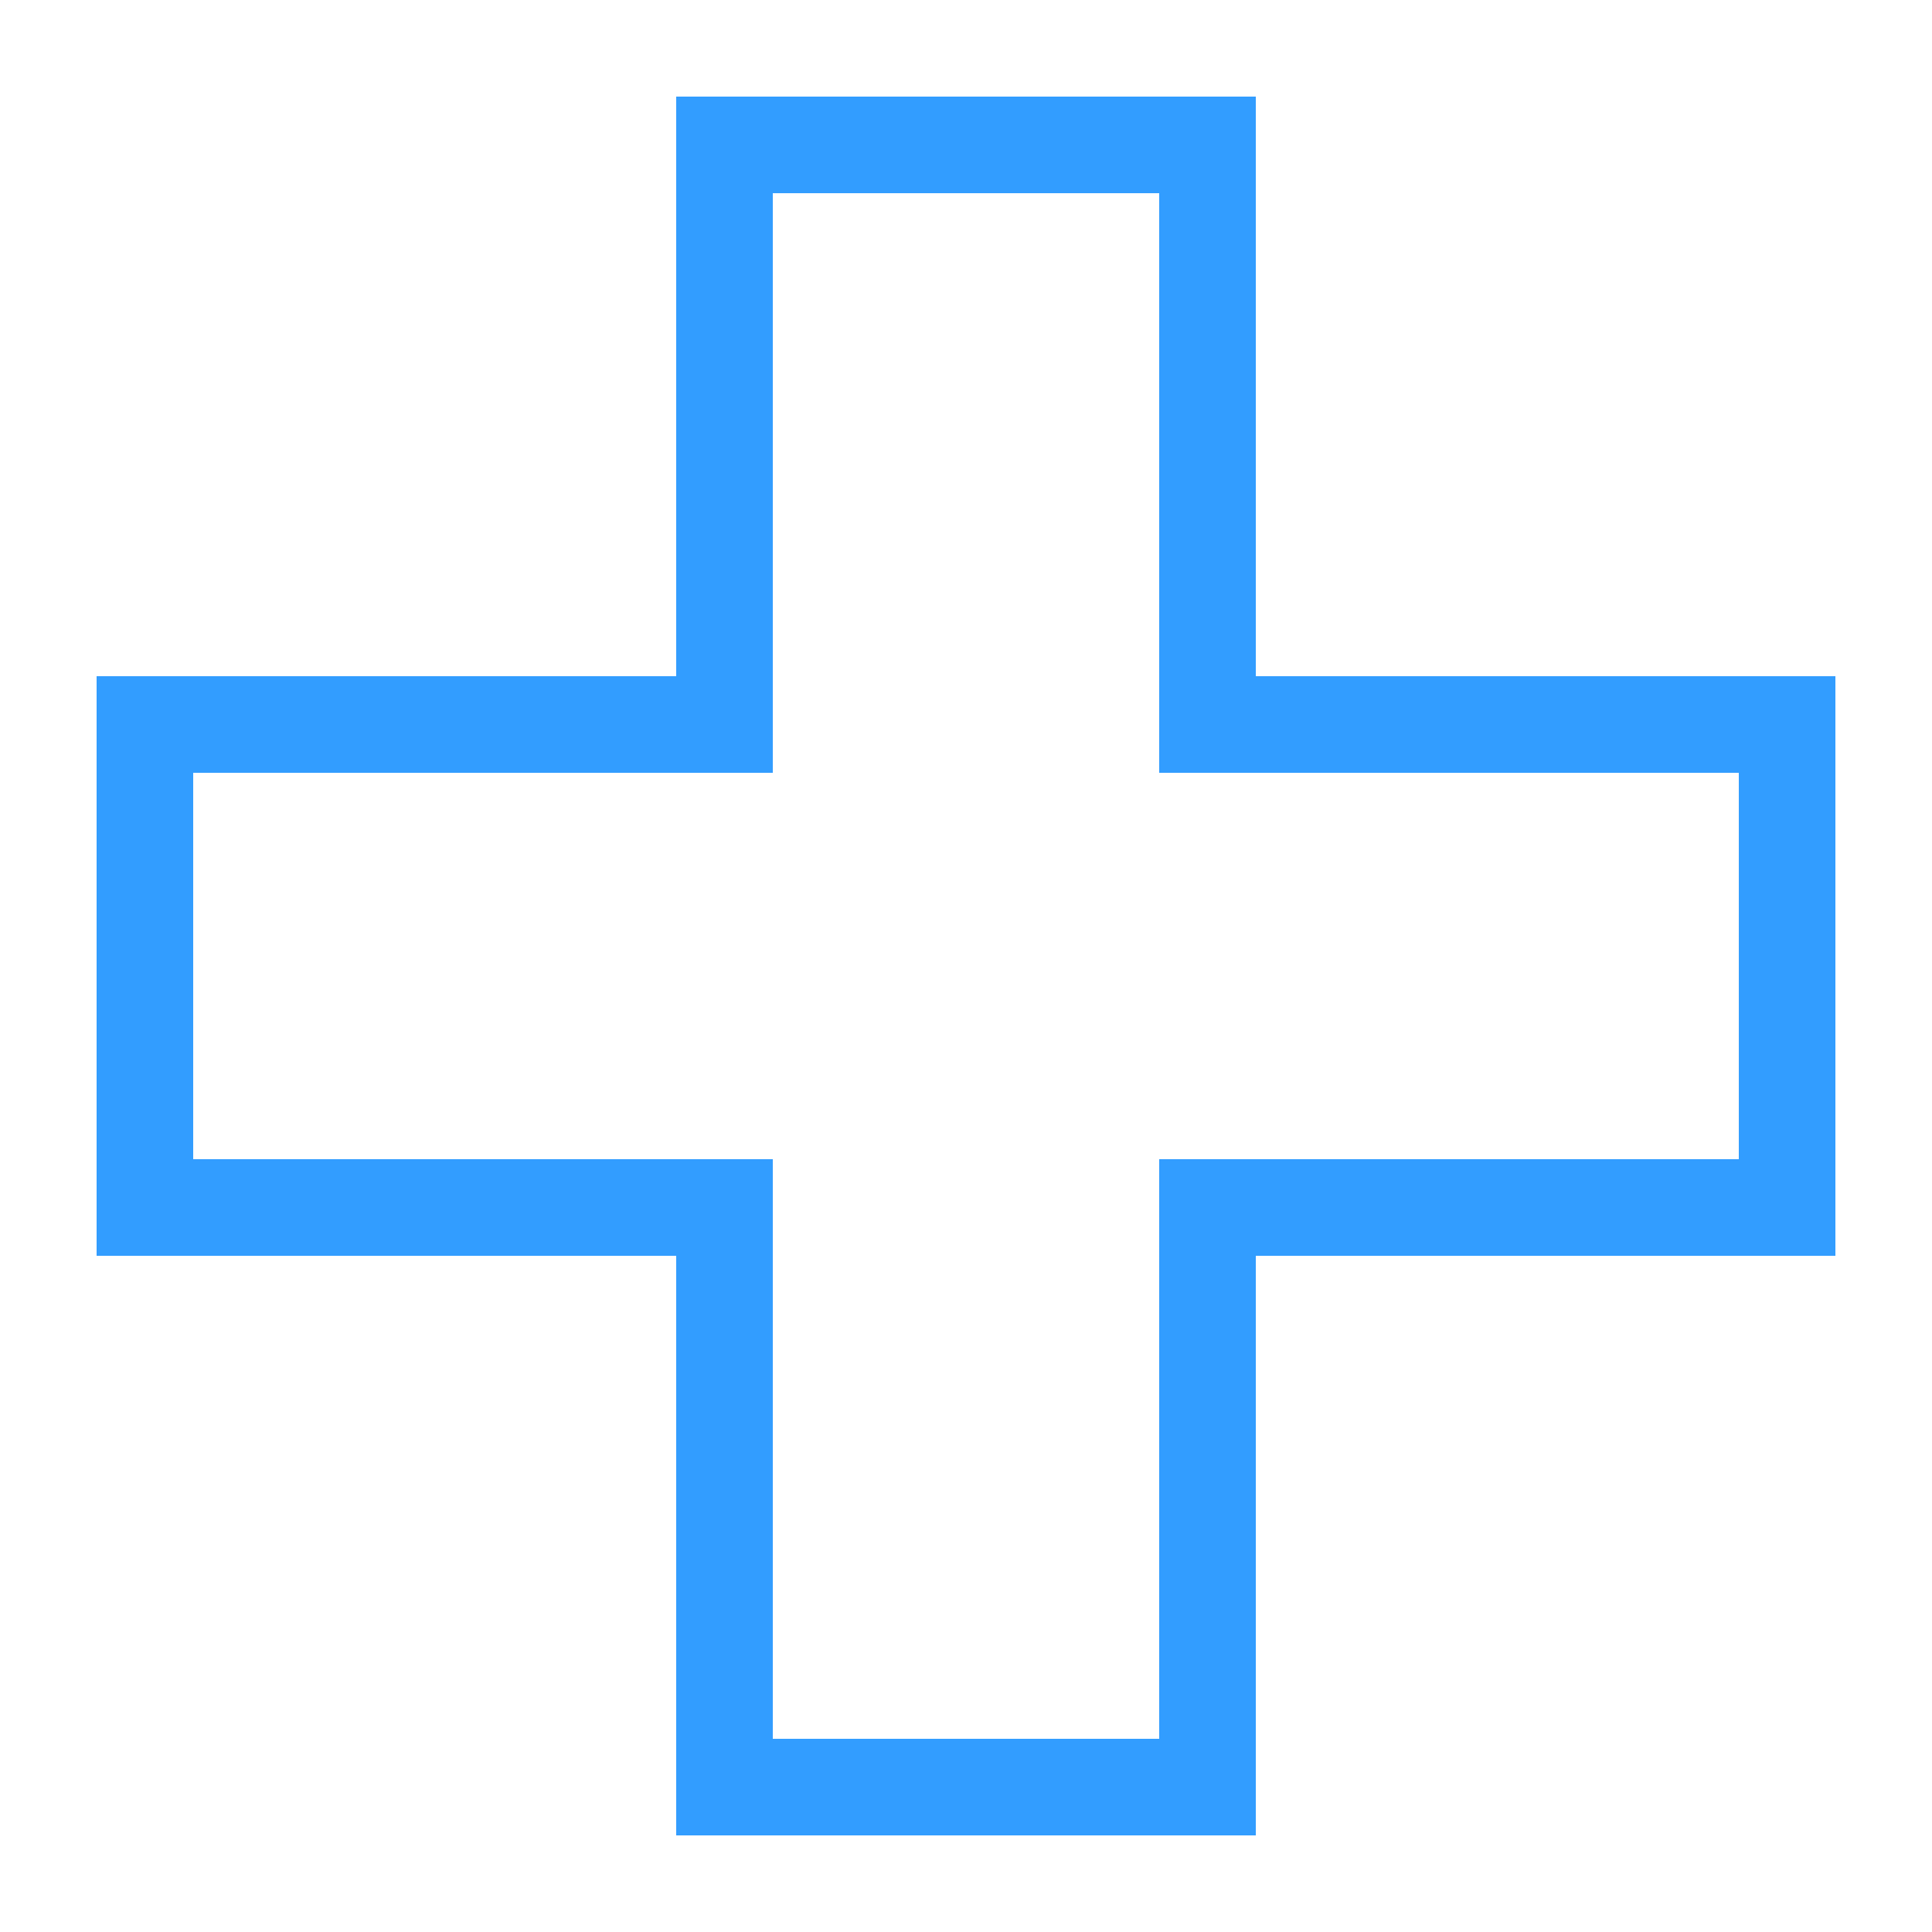
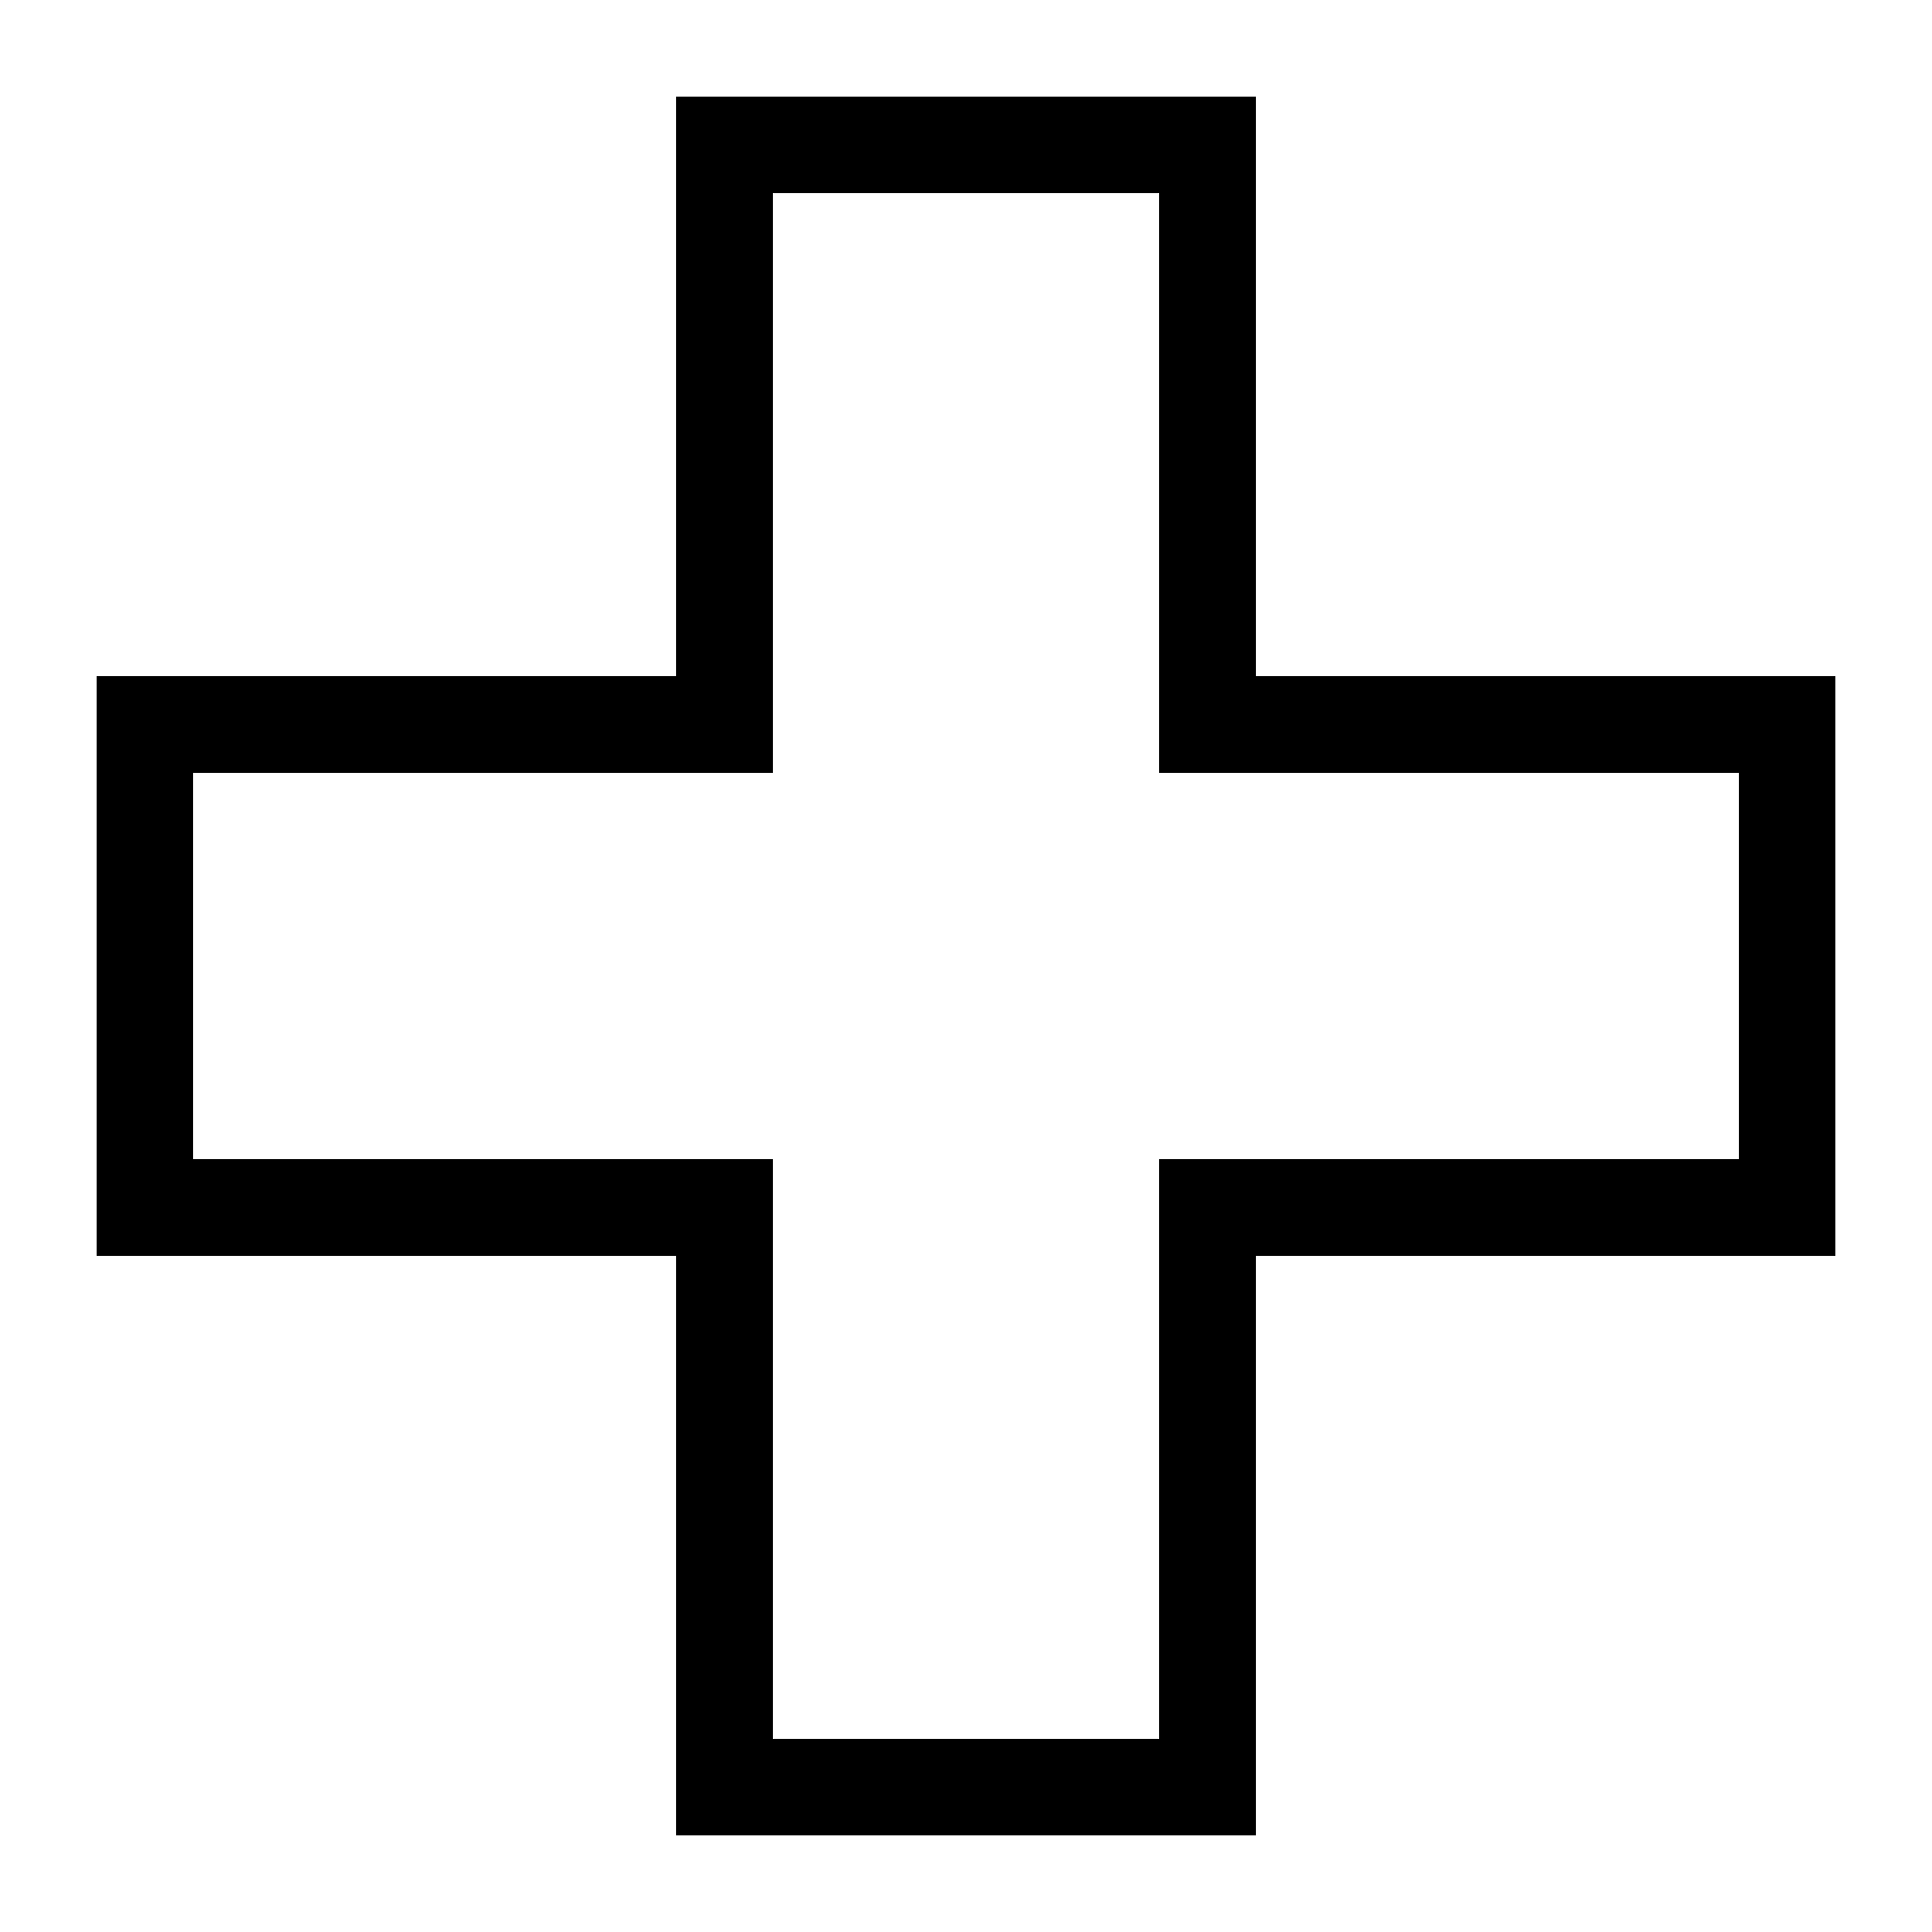
- <svg xmlns="http://www.w3.org/2000/svg" width="800px" height="800px" viewBox="0 0 20 20" version="1.1" fill="#329DFF">
+ <svg xmlns="http://www.w3.org/2000/svg" width="800px" height="800px" viewBox="0 0 20 20" version="1.1" fill="currentColor">
  <g id="SVGRepo_bgCarrier" stroke-width="0" />
  <g id="SVGRepo_tracerCarrier" stroke-linecap="round" stroke-linejoin="round" />
  <g id="SVGRepo_iconCarrier">
    <g id="layer1">
-       <path d="M 7 1 L 7 7 L 1 7 L 1 13 L 7 13 L 7 19 L 13 19 L 13 13 L 19 13 L 19 7 L 13 7 L 13 1 L 7 1 z M 8 2 L 12 2 L 12 8 L 18 8 L 18 12 L 12 12 L 12 18 L 8 18 L 8 12 L 2 12 L 2 8 L 8 8 L 8 2 z " style="fill:#329DFF; fill-opacity:1; stroke:none; stroke-width:0px;" />
+       <path d="M 7 1 L 7 7 L 1 7 L 1 13 L 7 13 L 7 19 L 13 19 L 13 13 L 19 13 L 19 7 L 13 7 L 13 1 L 7 1 z M 8 2 L 12 2 L 12 8 L 18 8 L 18 12 L 12 12 L 12 18 L 8 18 L 8 12 L 2 12 L 2 8 L 8 8 L 8 2 z " style="fill:currentColor; fill-opacity:1; stroke:none; stroke-width:0px;" />
    </g>
  </g>
</svg>
